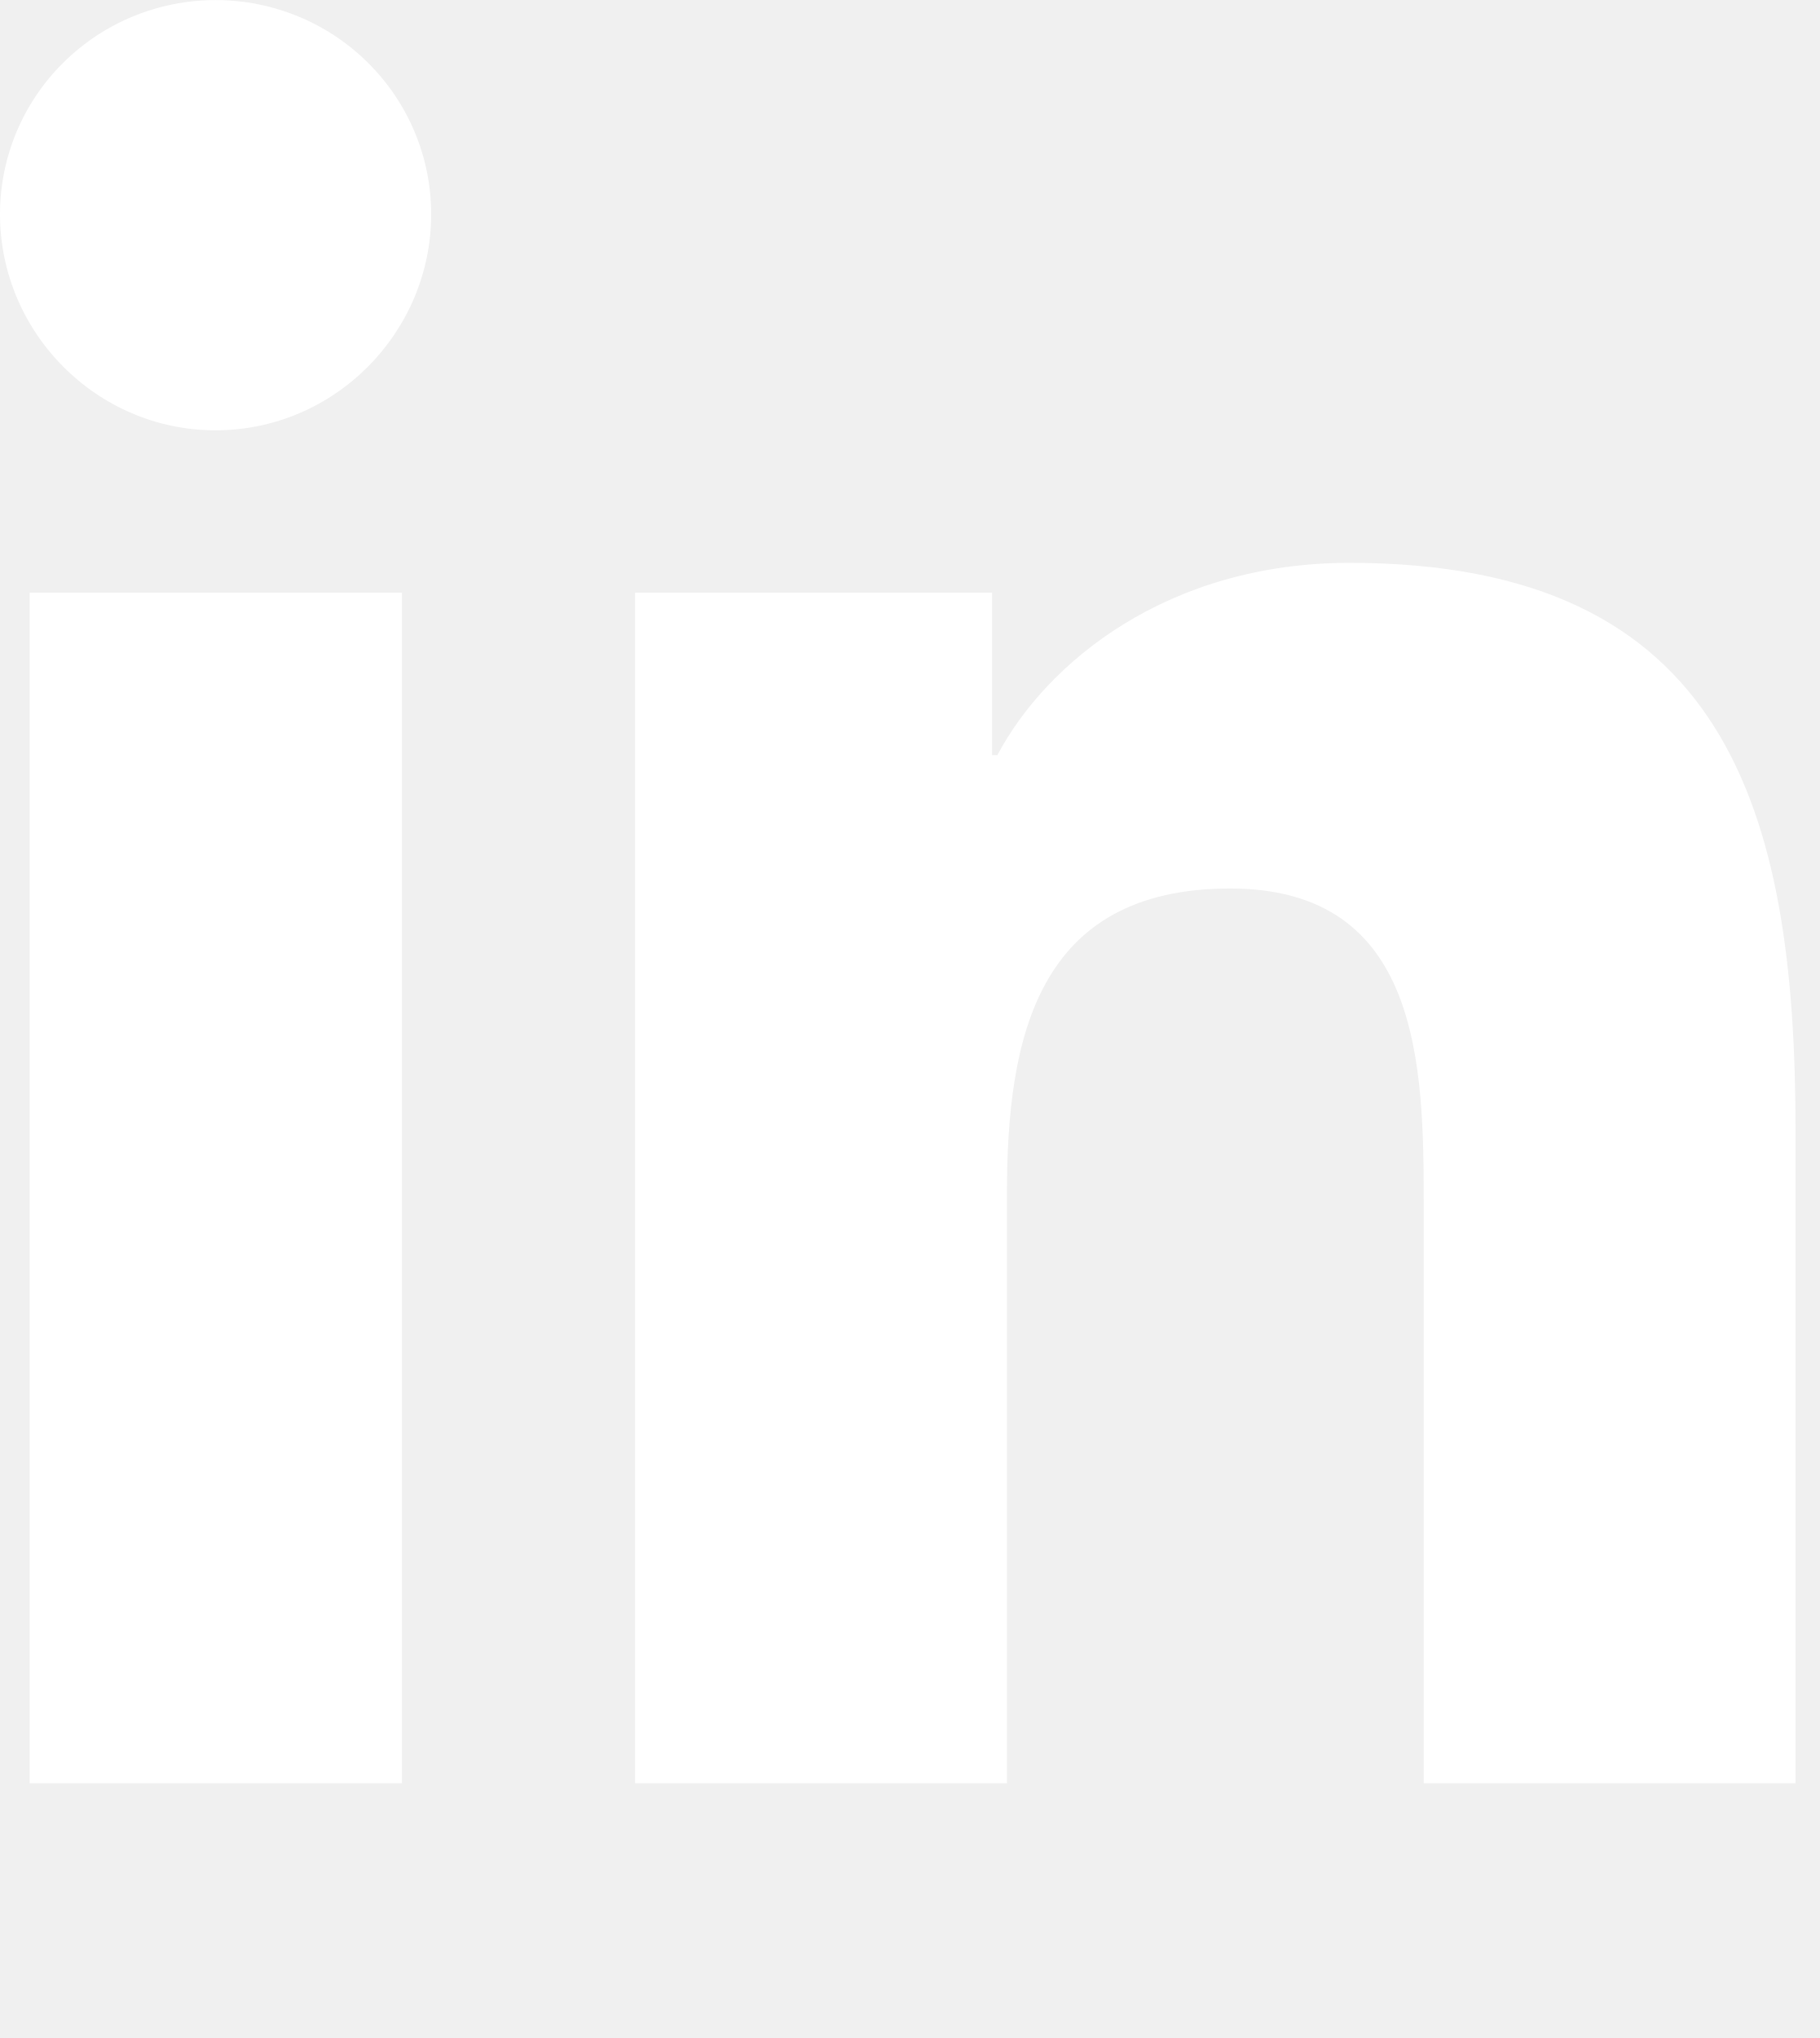
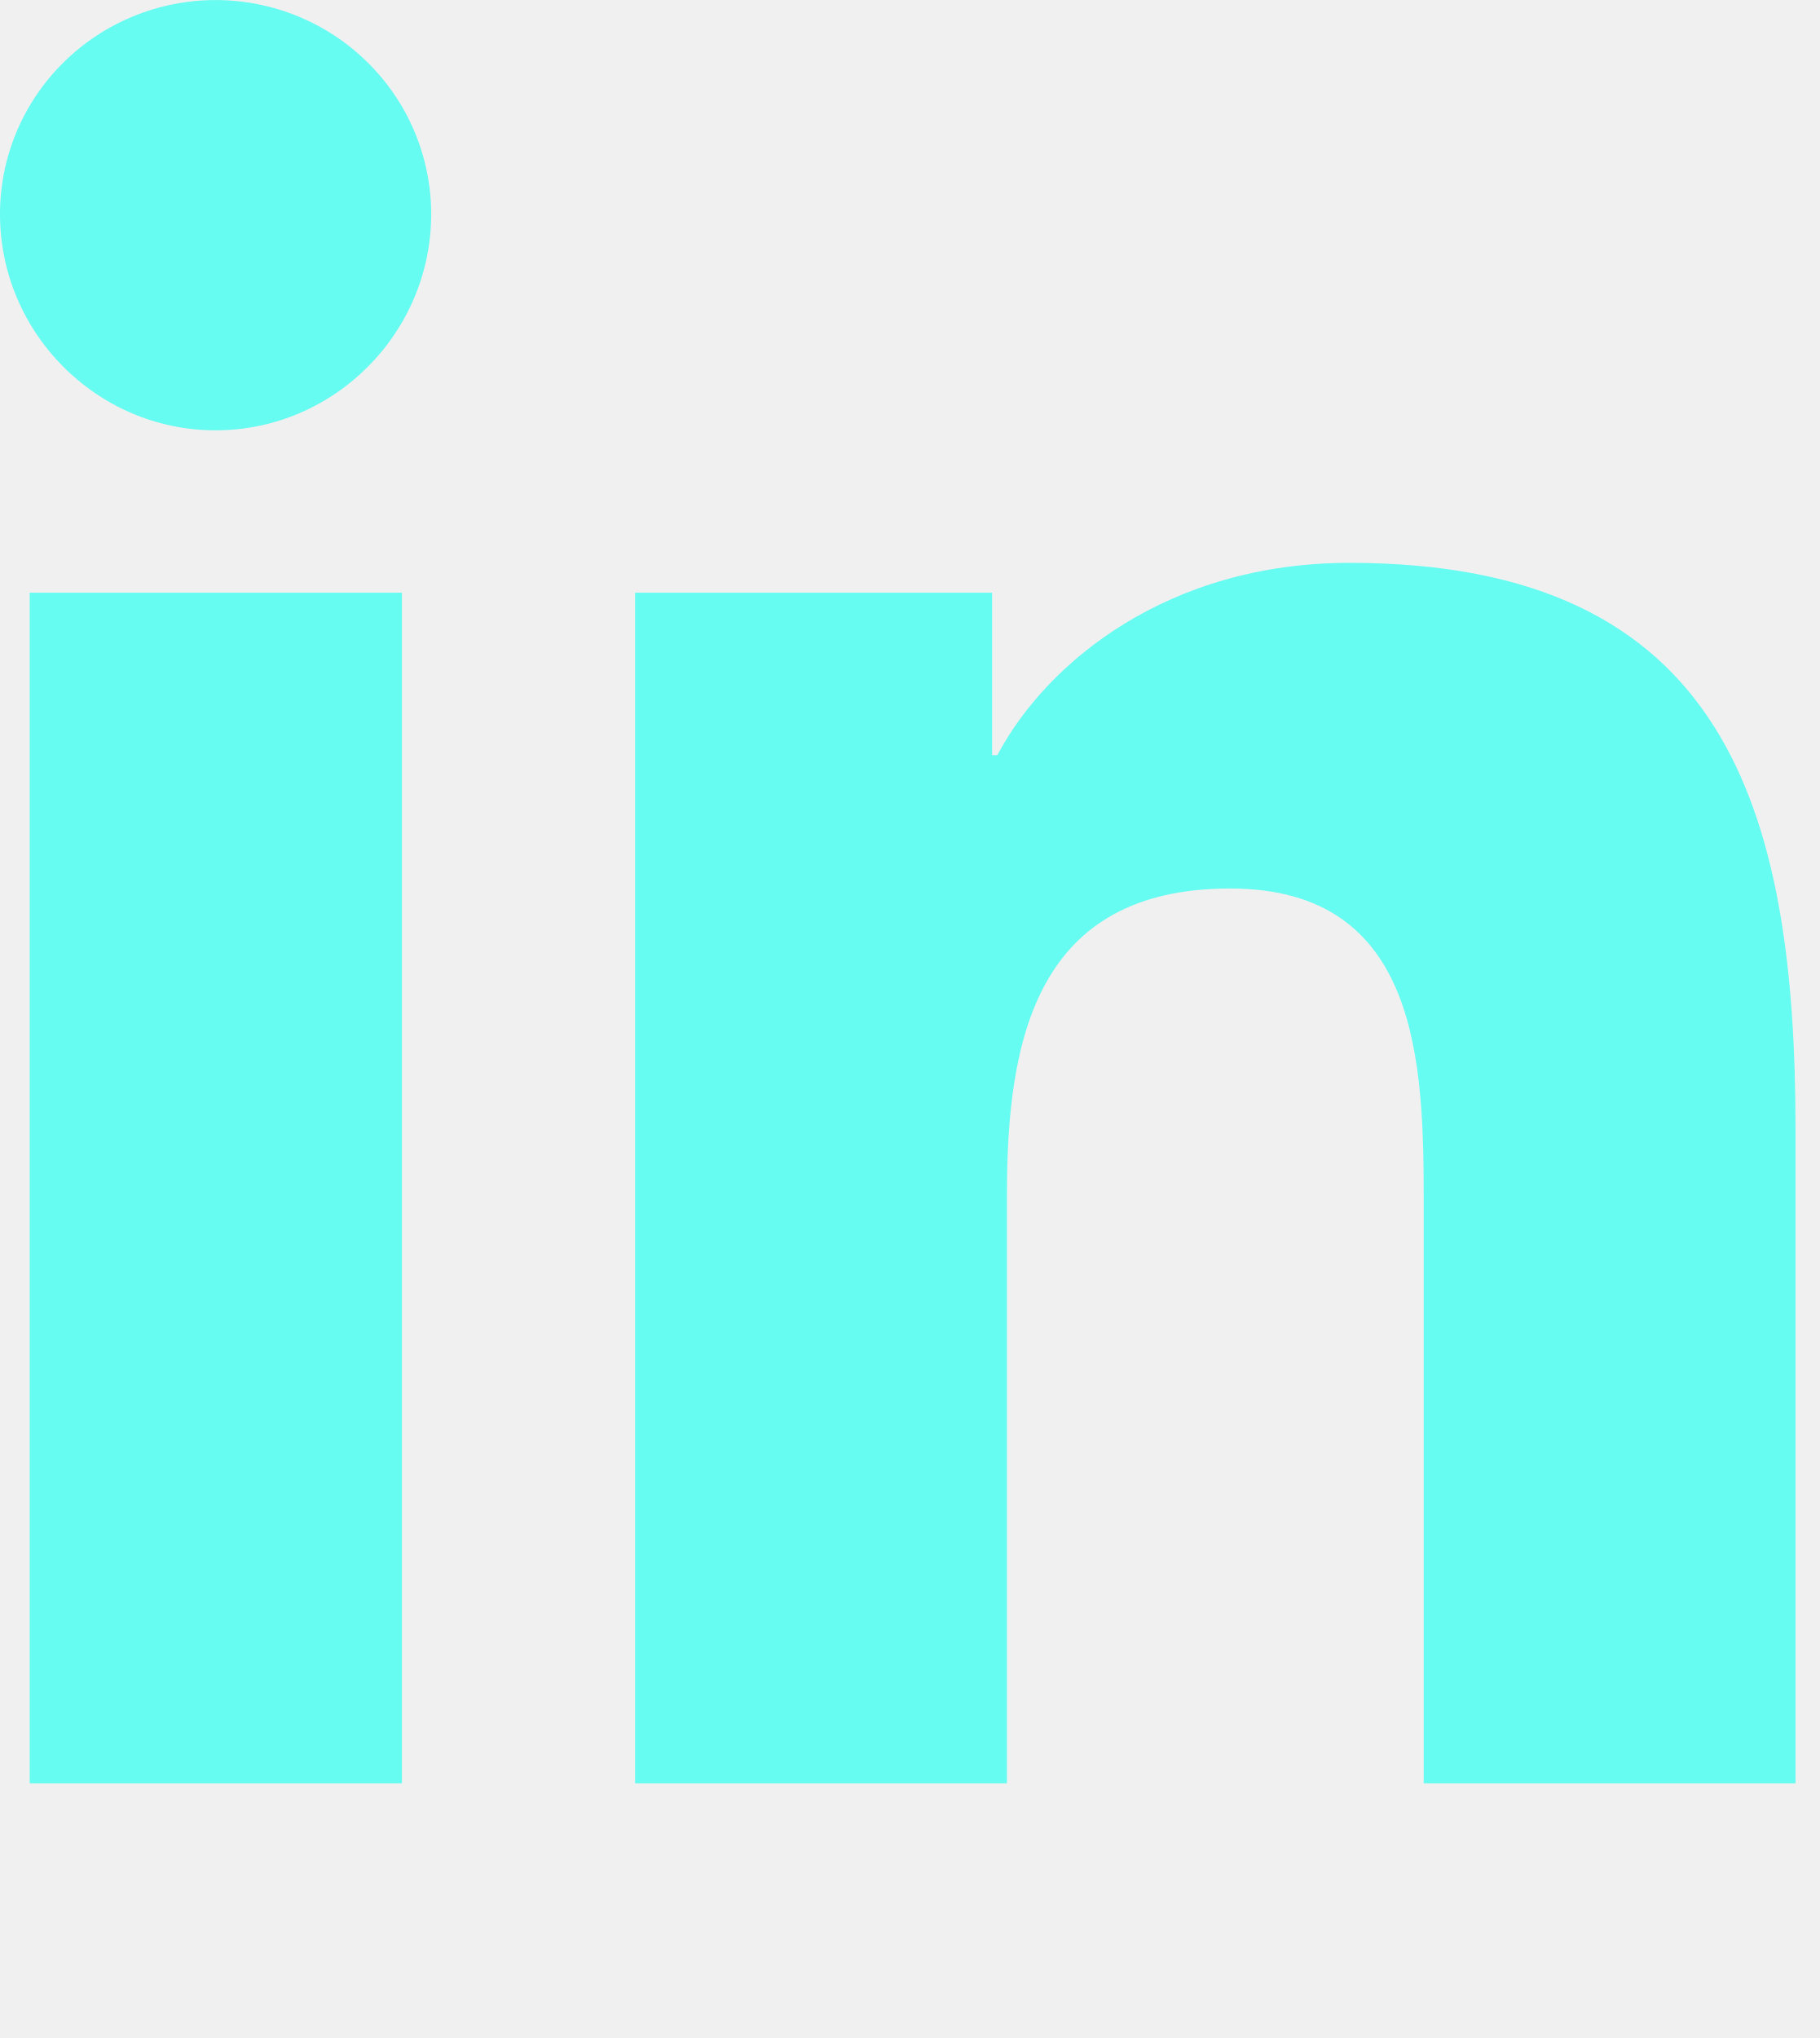
<svg xmlns="http://www.w3.org/2000/svg" width="25" height="28" viewBox="0 0 25 28" fill="none">
  <g clip-path="url(#clip0_406_545)">
-     <path d="M5.523 24.5H0.408V8.143H5.523V24.5ZM2.962 5.912C1.327 5.912 0 4.567 0 2.943C1.17077e-08 2.162 0.312 1.414 0.868 0.863C1.423 0.311 2.177 0.001 2.962 0.001C3.748 0.001 4.502 0.311 5.057 0.863C5.613 1.414 5.925 2.162 5.925 2.943C5.925 4.567 4.598 5.912 2.962 5.912ZM24.668 24.5H19.564V16.538C19.564 14.64 19.525 12.207 16.904 12.207C14.244 12.207 13.837 14.268 13.837 16.401V24.5H8.727V8.143H13.633V10.375H13.705C14.388 9.089 16.056 7.733 18.545 7.733C23.722 7.733 24.673 11.118 24.673 15.515V24.5H24.668Z" fill="white" />
+     <path d="M5.523 24.5H0.408V8.143H5.523V24.5ZM2.962 5.912C1.327 5.912 0 4.567 0 2.943C1.17077e-08 2.162 0.312 1.414 0.868 0.863C1.423 0.311 2.177 0.001 2.962 0.001C3.748 0.001 4.502 0.311 5.057 0.863C5.613 1.414 5.925 2.162 5.925 2.943C5.925 4.567 4.598 5.912 2.962 5.912ZM24.668 24.5H19.564V16.538C19.564 14.64 19.525 12.207 16.904 12.207C14.244 12.207 13.837 14.268 13.837 16.401V24.5H8.727V8.143H13.633V10.375H13.705C14.388 9.089 16.056 7.733 18.545 7.733C23.722 7.733 24.673 11.118 24.673 15.515V24.5H24.668Z" fill="#66FCF1" />
  </g>
  <defs>
    <clipPath id="clip0_406_545">
      <rect width="24.673" height="28" fill="white" />
    </clipPath>
  </defs>
</svg>
